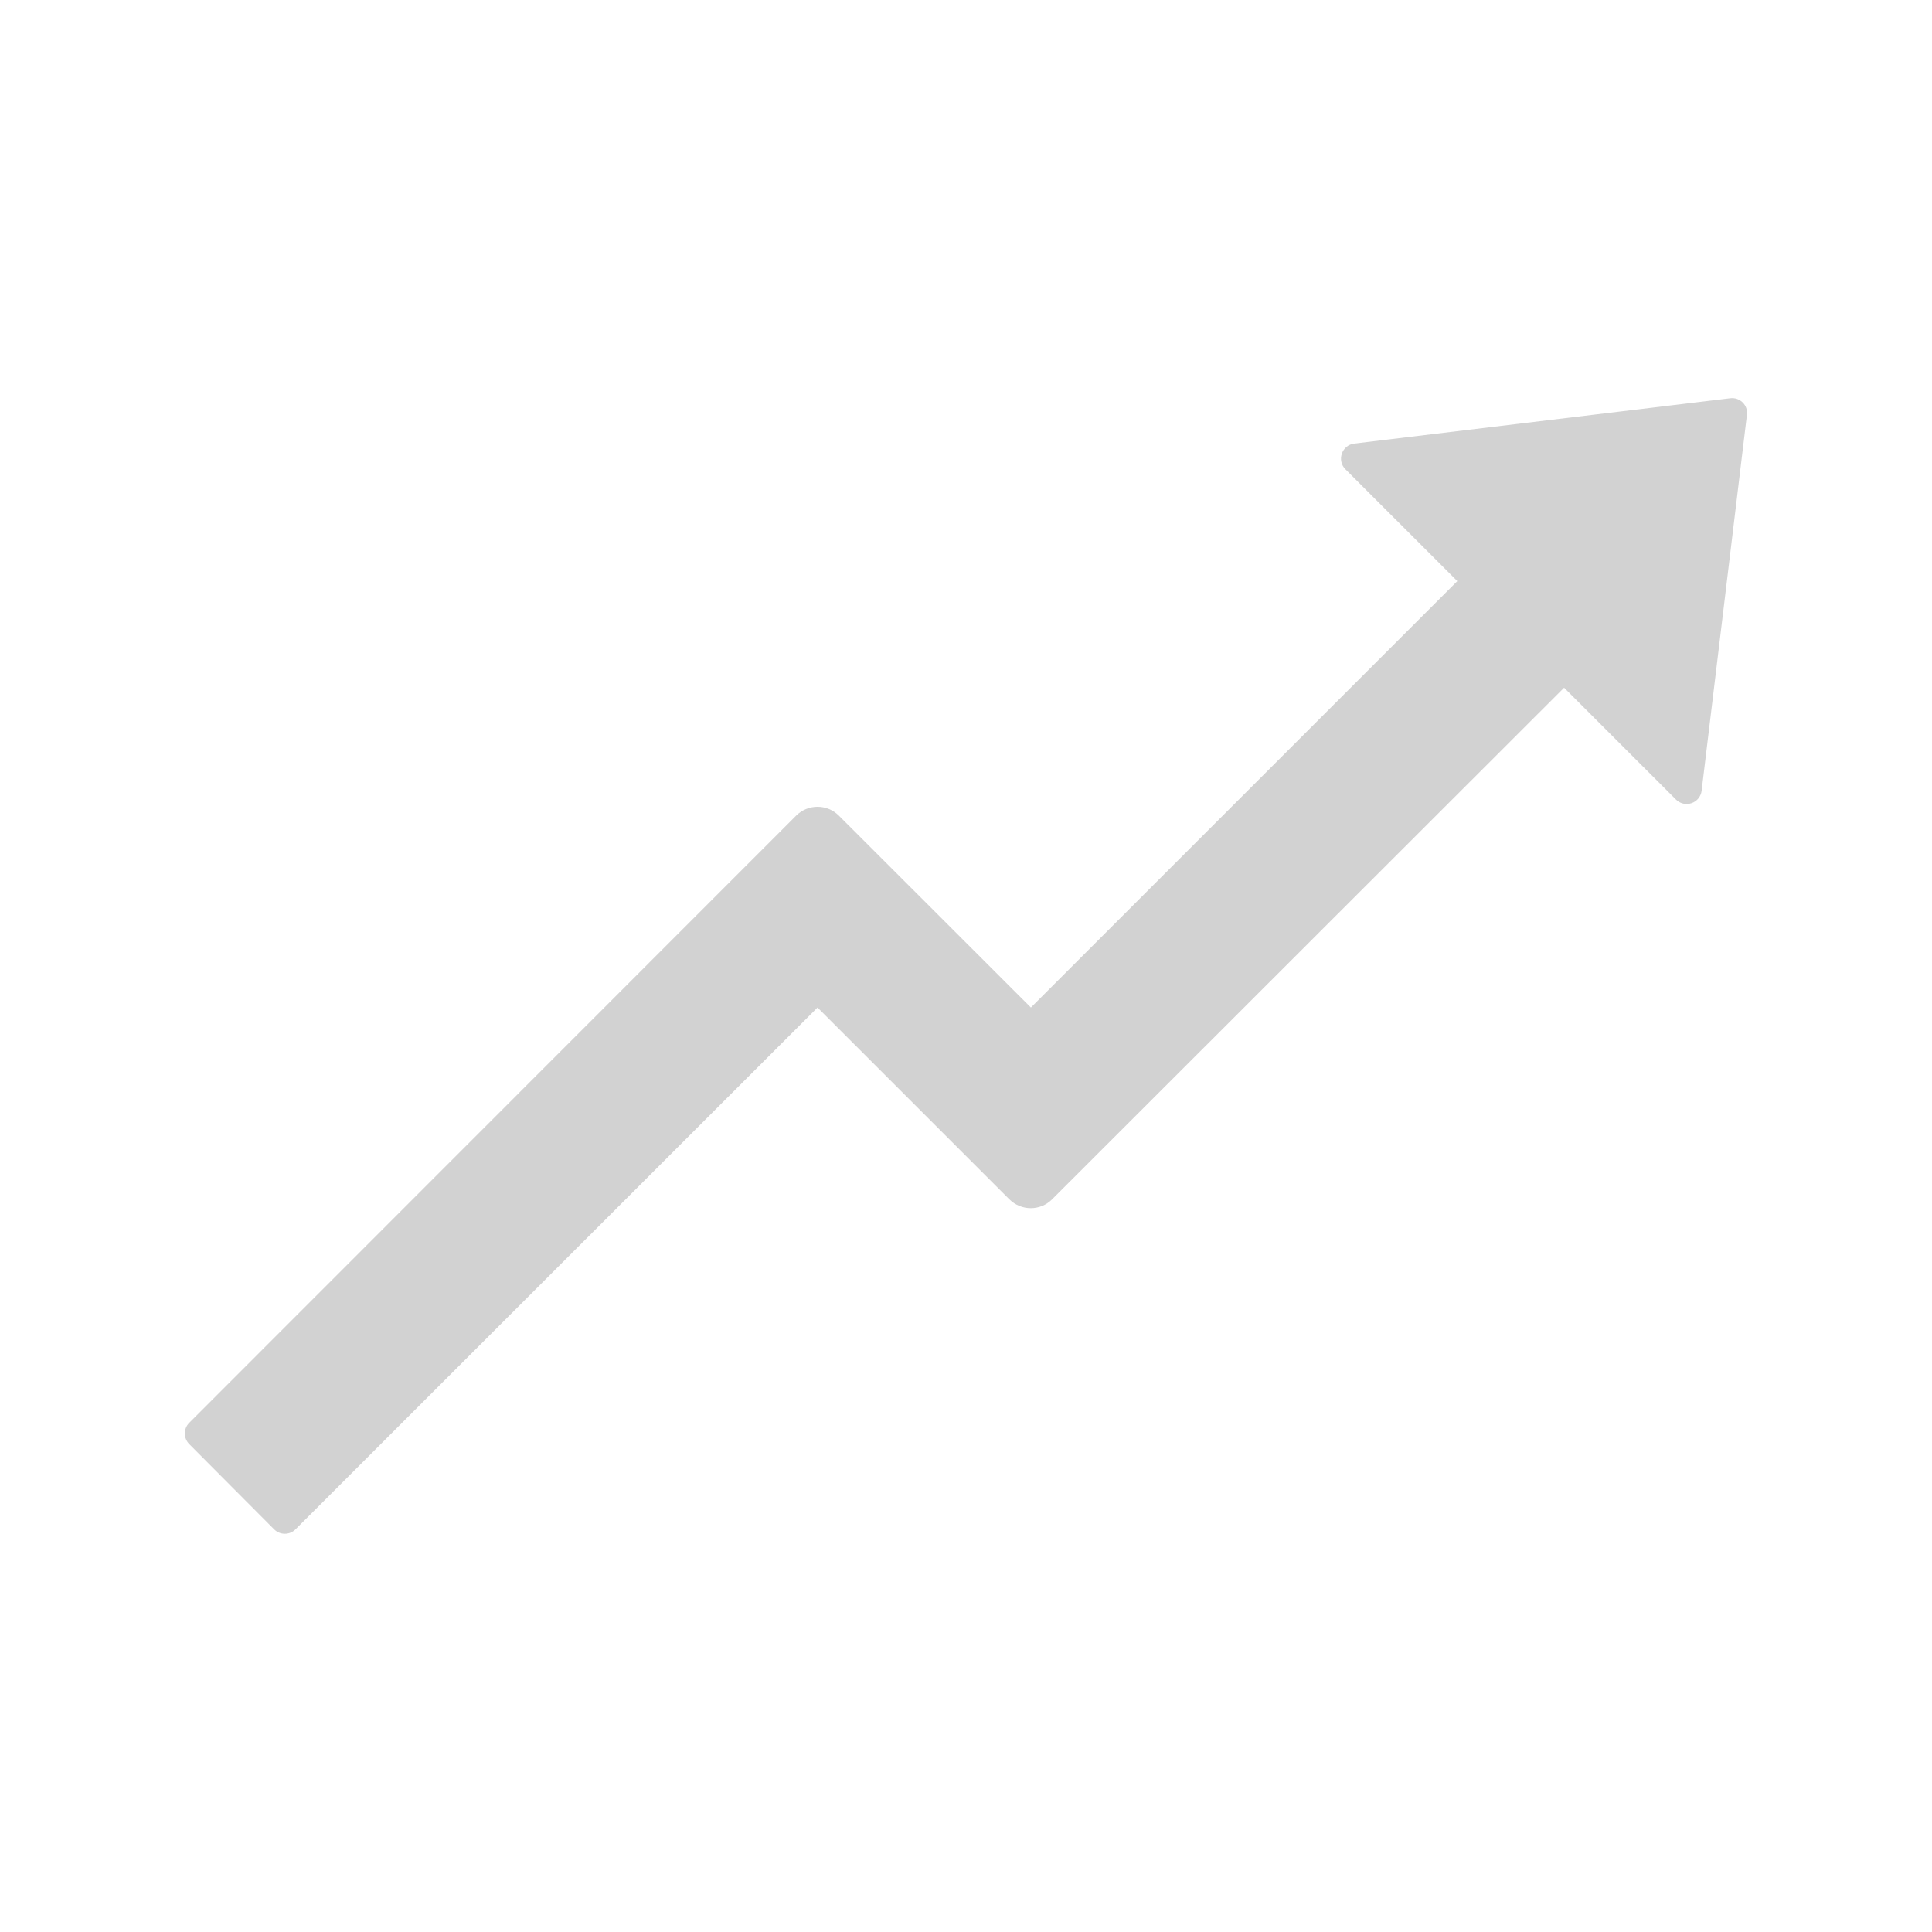
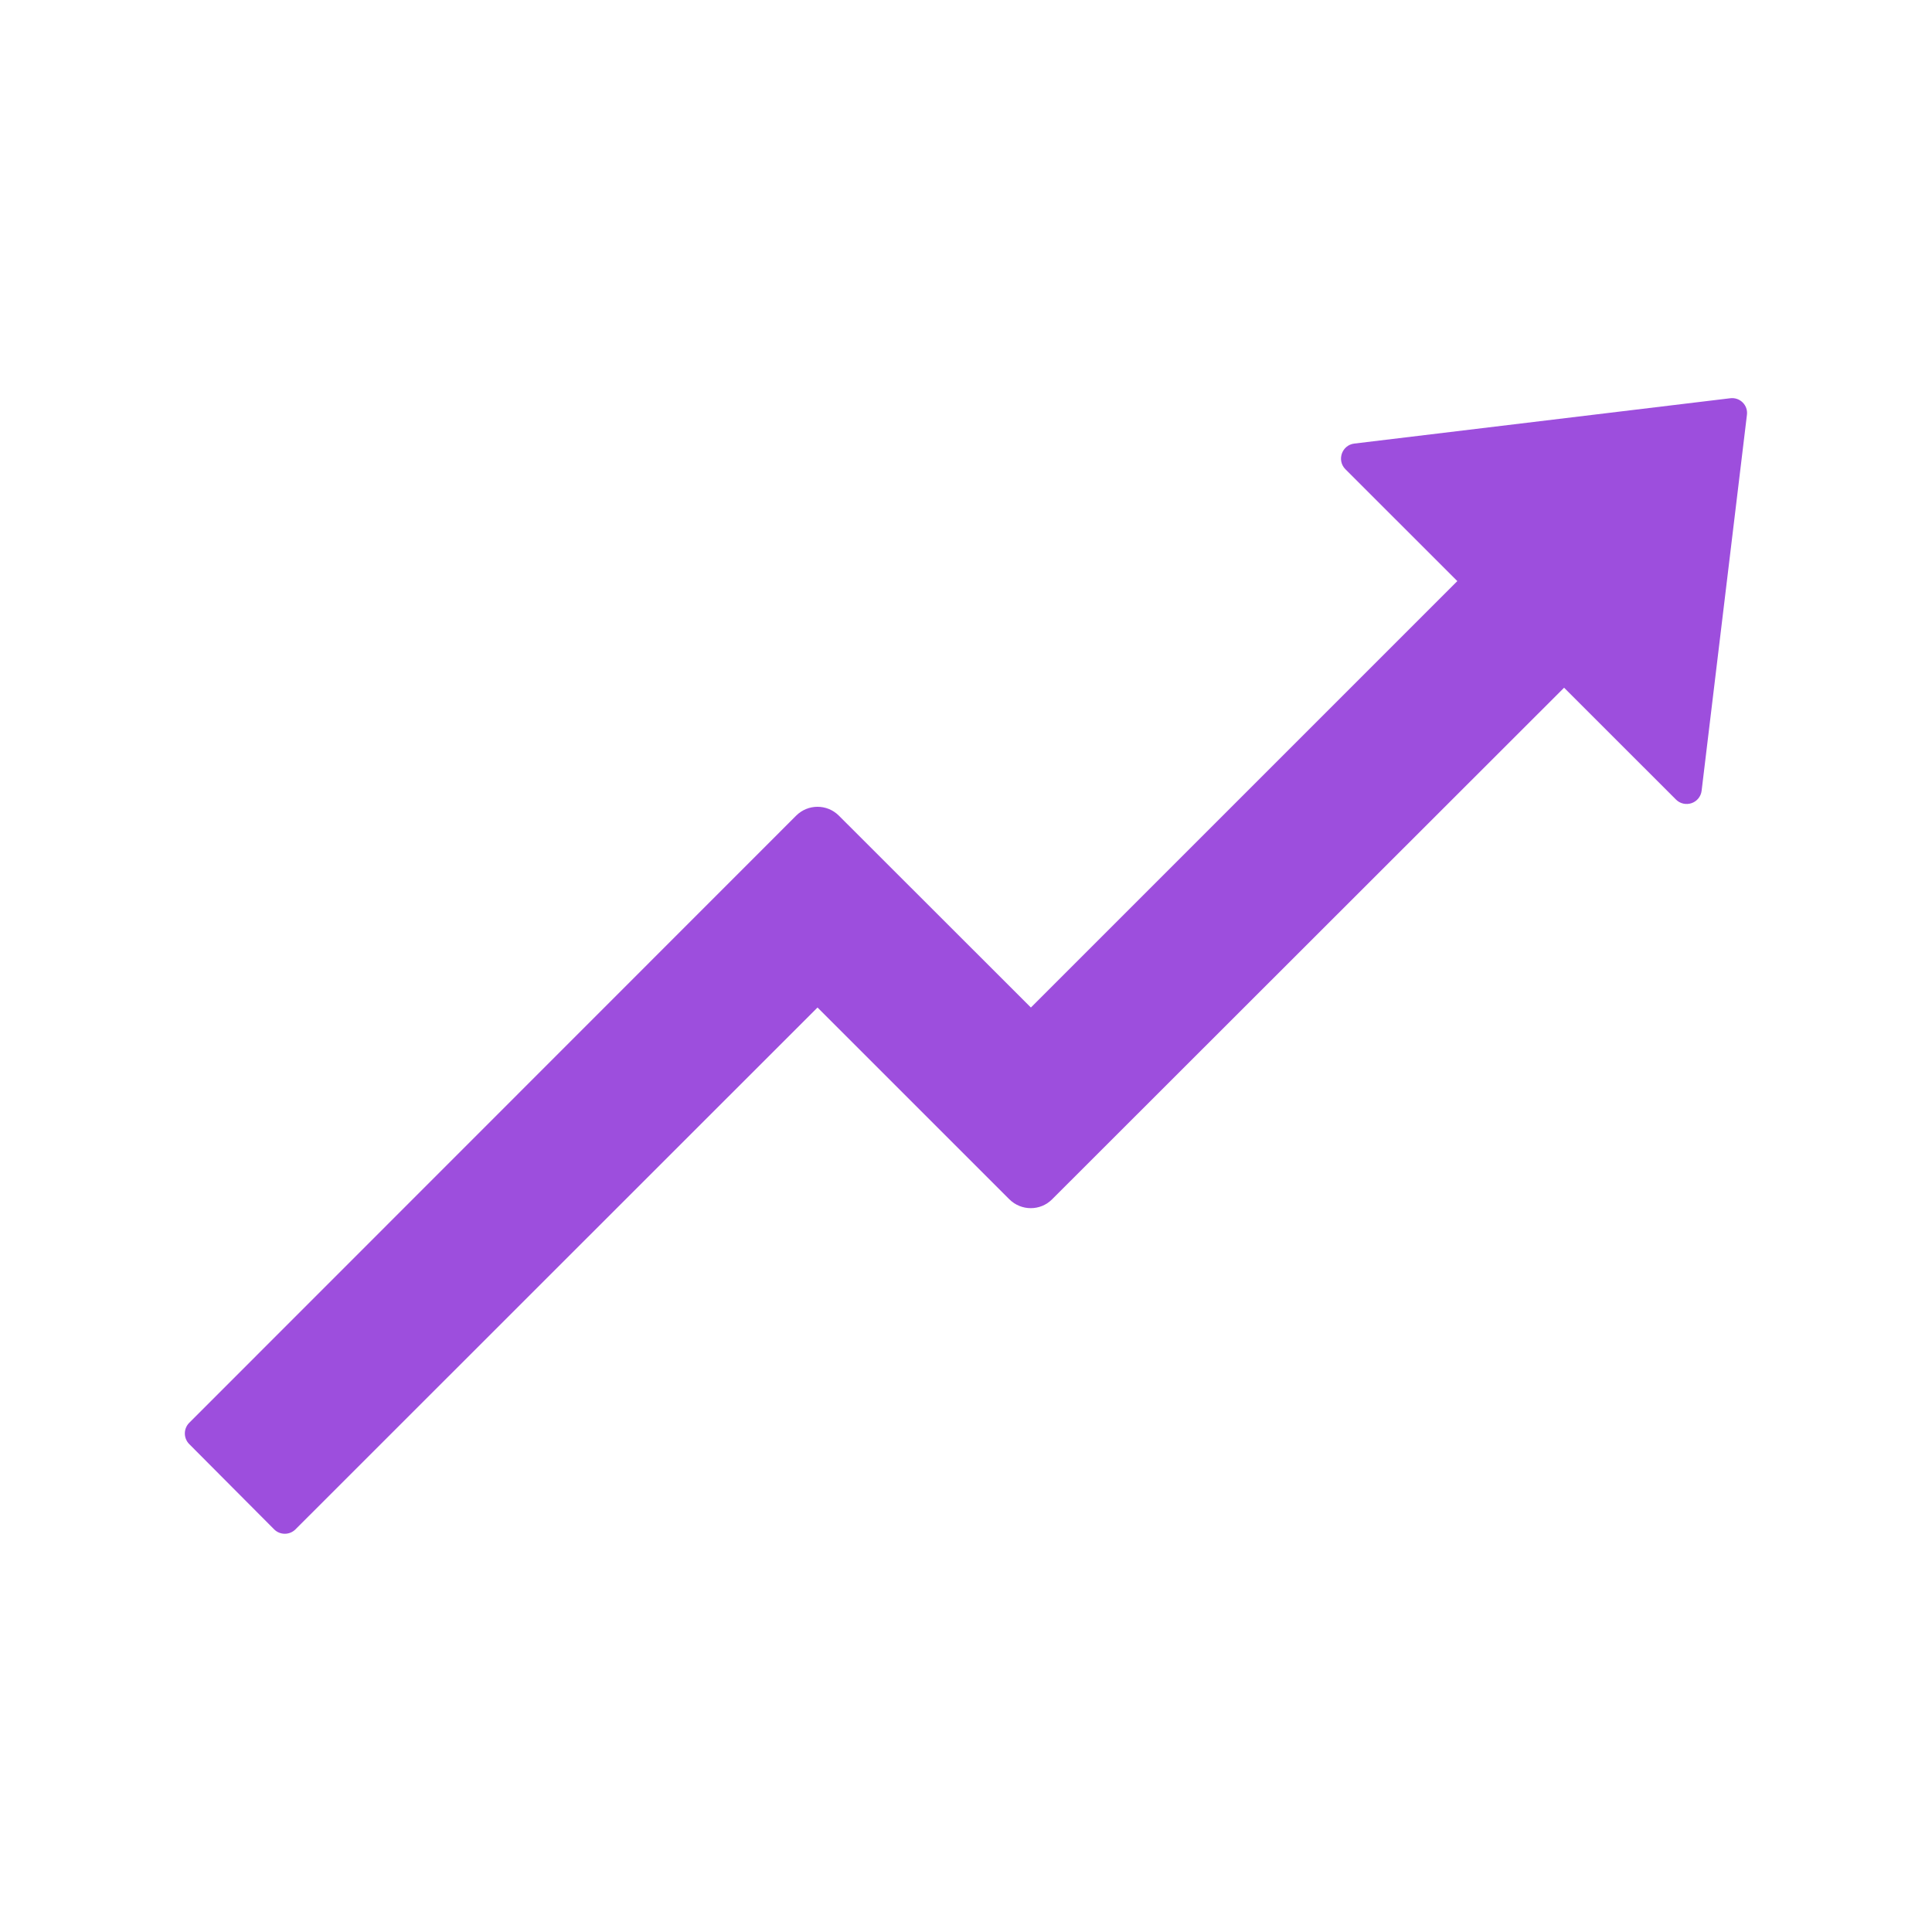
<svg xmlns="http://www.w3.org/2000/svg" width="49" height="49" viewBox="0 0 49 49" fill="none">
-   <path d="M43.88 10.101L34.348 11.25C34.032 11.288 33.898 11.676 34.123 11.901L36.961 14.738L26.146 25.553L21.275 20.686C20.973 20.385 20.49 20.39 20.193 20.686L4.8 36.085C4.728 36.157 4.688 36.254 4.688 36.355C4.688 36.456 4.728 36.554 4.8 36.626L6.953 38.788C7.101 38.937 7.345 38.937 7.494 38.788L20.734 25.553L25.601 30.419C25.902 30.716 26.385 30.716 26.682 30.419L39.669 17.442L42.507 20.279C42.557 20.33 42.621 20.365 42.691 20.381C42.761 20.397 42.834 20.393 42.902 20.37C42.97 20.347 43.03 20.305 43.075 20.249C43.12 20.193 43.149 20.126 43.157 20.055L44.306 10.523C44.339 10.278 44.129 10.068 43.88 10.101Z" fill="#D2D2D2" />
+   <path d="M43.88 10.101L34.348 11.25C34.032 11.288 33.898 11.676 34.123 11.901L36.961 14.738L26.146 25.553L21.275 20.686C20.973 20.385 20.49 20.39 20.193 20.686L4.8 36.085C4.728 36.157 4.688 36.254 4.688 36.355C4.688 36.456 4.728 36.554 4.8 36.626L6.953 38.788C7.101 38.937 7.345 38.937 7.494 38.788L20.734 25.553L25.601 30.419C25.902 30.716 26.385 30.716 26.682 30.419L39.669 17.442L42.507 20.279C42.557 20.33 42.621 20.365 42.691 20.381C42.761 20.397 42.834 20.393 42.902 20.37C42.97 20.347 43.03 20.305 43.075 20.249C43.12 20.193 43.149 20.126 43.157 20.055L44.306 10.523C44.339 10.278 44.129 10.068 43.88 10.101Z" fill="#9D4EDD" />
</svg>
